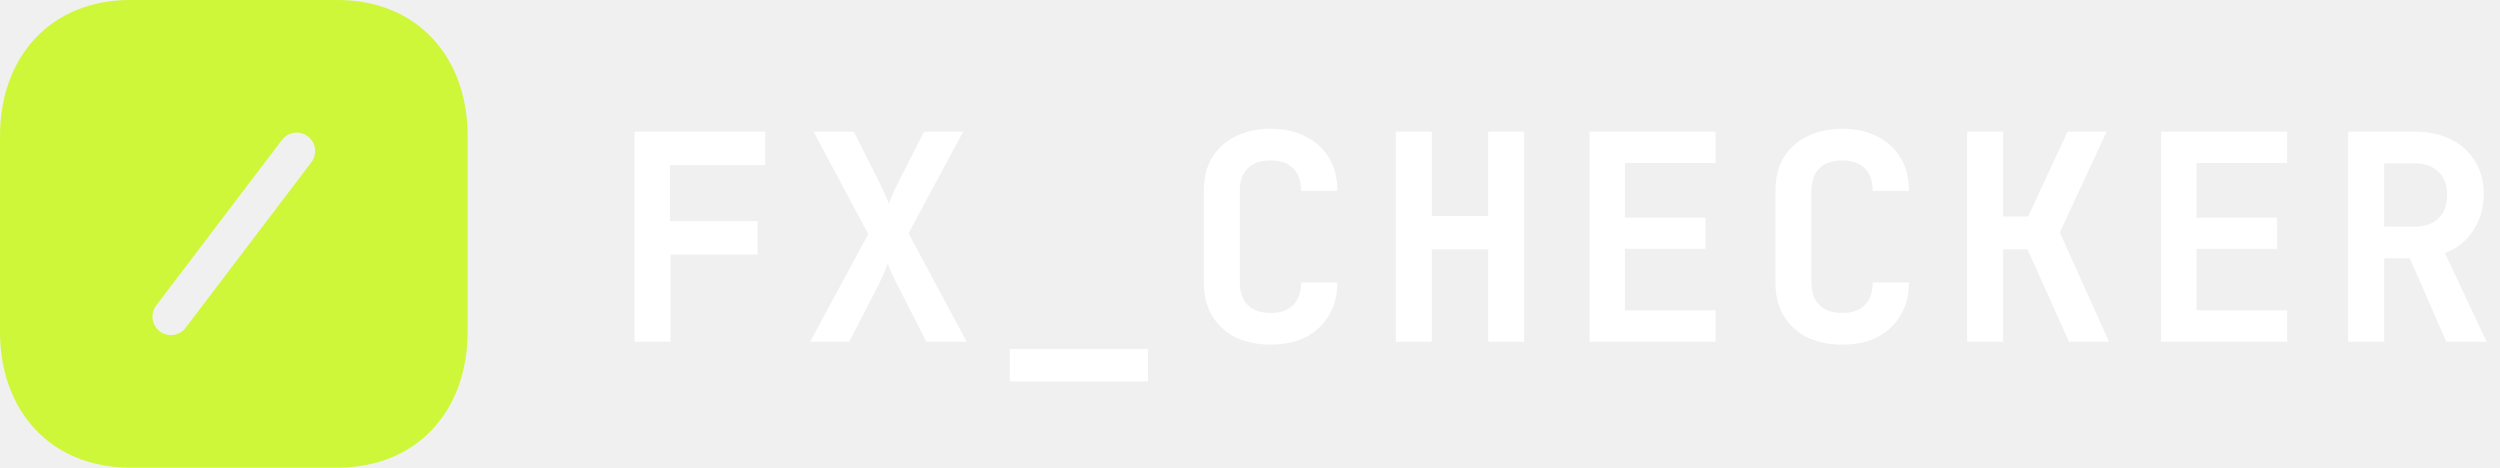
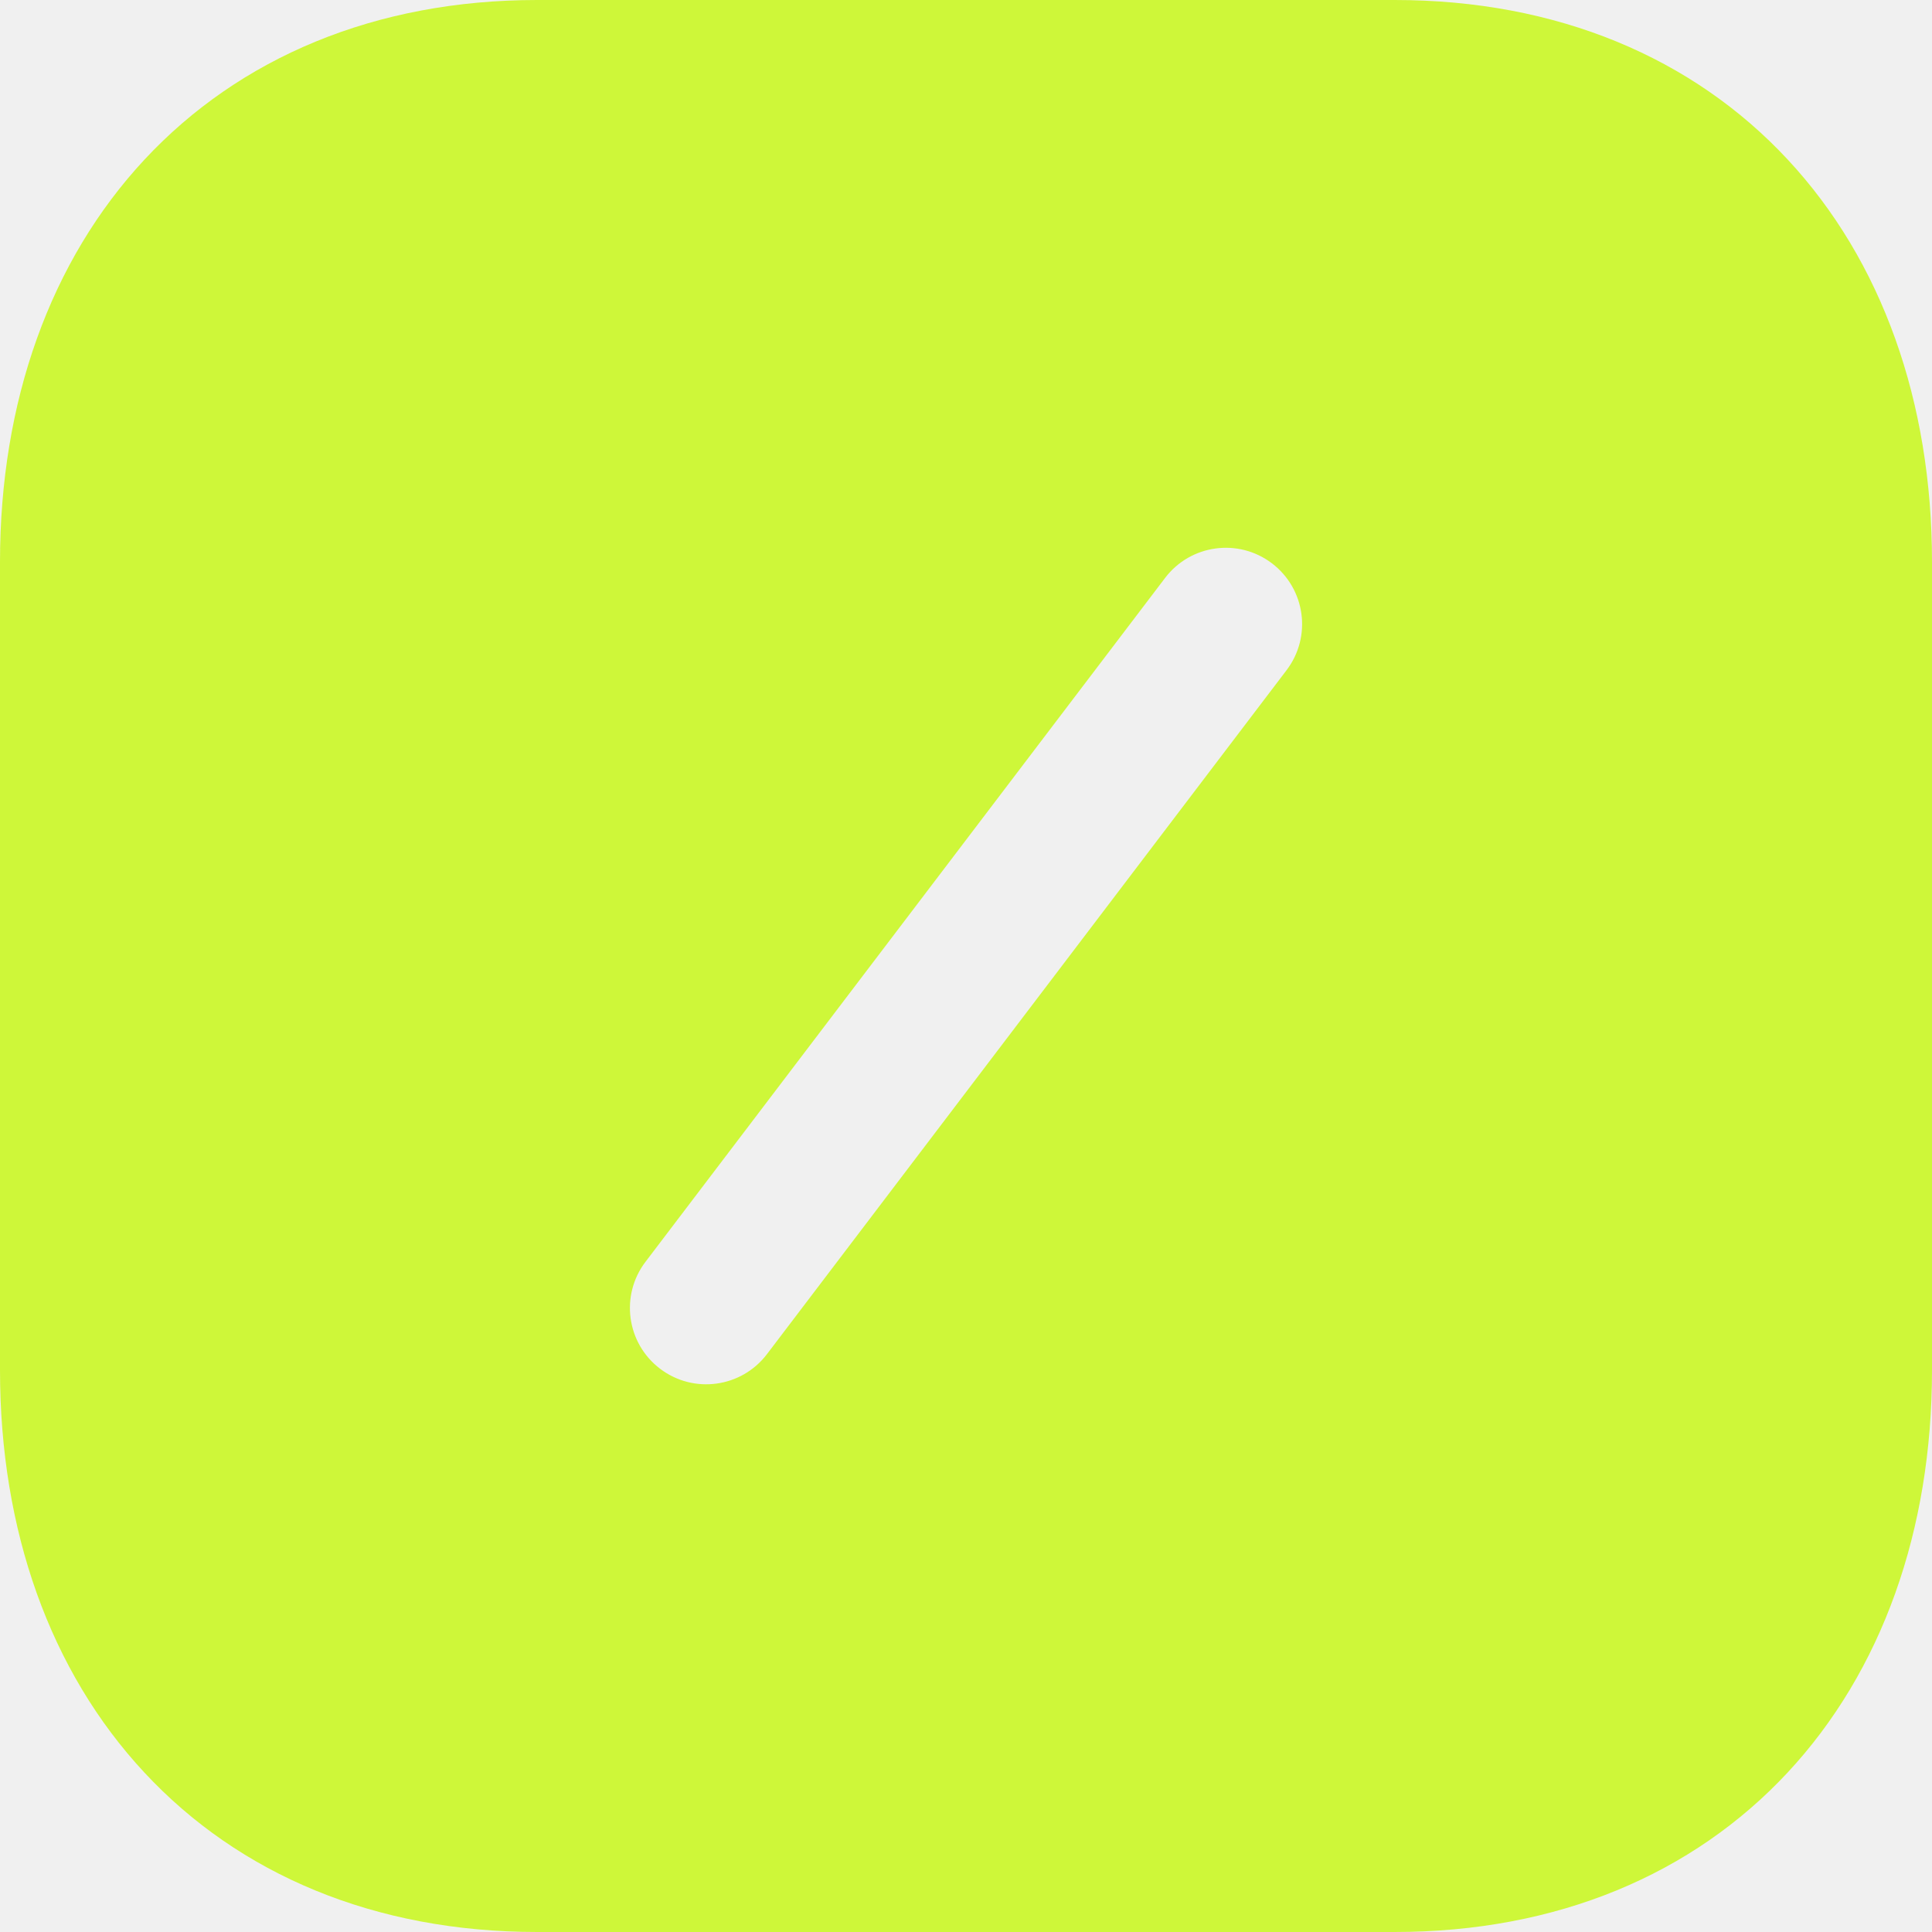
- <svg xmlns="http://www.w3.org/2000/svg" width="139" height="26" fill="none" viewBox="0 0 139 26">
-   <path fill="#cef739" fill-rule="evenodd" d="M1.947 2.145C3.223.777 5.047 0 7.228 0H18.77c2.186 0 4.012.776 5.287 2.146C25.327 3.51 26 5.406 26 7.562v10.876c0 2.156-.673 4.052-1.943 5.416C22.78 25.224 20.956 26 18.769 26H7.23c-2.187 0-4.012-.776-5.286-2.146C.673 22.49 0 20.594 0 18.438V7.562C0 5.405.676 3.51 1.947 2.145M17.314 9.02a1.026 1.026 0 1 0-1.635-1.241l-6.993 9.204a1.026 1.026 0 0 0 1.635 1.242z" clip-rule="evenodd" />
-   <path fill="#fff" d="M35.28 19V7.32h7.264v1.856h-5.296v3.12h4.88v1.856H37.28V19zm9.762 0 3.232-5.984-3.04-5.696h2.24l1.472 2.928q.159.32.288.624.128.288.192.448.047-.16.176-.448.127-.304.288-.624l1.488-2.928h2.176l-3.04 5.648L53.746 19h-2.24l-1.648-3.232a32 32 0 0 1-.304-.624q-.129-.304-.192-.48a11 11 0 0 1-.48 1.104L47.218 19zm11.106 2.208V19.4h7.68v1.808zm14.497-2.048q-1.119 0-1.968-.416a3.2 3.2 0 0 1-1.296-1.2q-.448-.784-.448-1.84v-5.088q0-1.072.448-1.84.465-.768 1.296-1.184.849-.432 1.968-.432 1.136 0 1.952.432.832.416 1.296 1.184t.464 1.84h-2.016q0-.832-.448-1.264-.432-.432-1.248-.432t-1.264.432-.448 1.248v5.104q0 .816.448 1.264.448.432 1.264.432t1.248-.432q.448-.448.448-1.264h2.016q0 1.04-.464 1.824a3.17 3.17 0 0 1-1.296 1.216q-.816.416-1.952.416m6.962-.16V7.32h2v4.688h3.136V7.32h2V19h-2v-5.136h-3.136V19zm10.77 0V7.32h7.008v1.744h-5.04v3.04h4.48v1.728h-4.48v3.424h5.04V19zm14.05.16q-1.12 0-1.968-.416a3.2 3.2 0 0 1-1.297-1.2q-.447-.784-.448-1.84v-5.088q0-1.072.448-1.84.465-.768 1.297-1.184.847-.432 1.968-.432 1.136 0 1.952.432.831.416 1.296 1.184.464.768.464 1.84h-2.016q0-.832-.448-1.264-.432-.432-1.248-.432t-1.264.432-.448 1.248v5.104q0 .816.448 1.264.448.432 1.264.432t1.248-.432q.447-.448.448-1.264h2.016q0 1.04-.464 1.824-.465.784-1.296 1.216-.816.416-1.952.416m6.945-.16V7.32h2v4.72h1.392l2.192-4.72h2.176l-2.608 5.6L117.26 19h-2.224l-2.304-5.136h-1.36V19zm10.786 0V7.32h7.008v1.744h-5.04v3.04h4.48v1.728h-4.48v3.424h5.04V19zm10.402 0V7.32h3.696q1.167 0 2.016.432a3.23 3.23 0 0 1 1.344 1.216q.48.768.48 1.824 0 1.152-.592 2.032a3.13 3.13 0 0 1-1.568 1.248l2.32 4.928h-2.24l-2.032-4.64h-1.424V19zm2-6.4h1.696q.848 0 1.328-.464.48-.465.48-1.28 0-.833-.48-1.296-.48-.48-1.328-.48h-1.696z" />
+ <svg xmlns="http://www.w3.org/2000/svg" width="26" height="26" viewBox="0 0 26 26" fill="none">
+   <path fill-rule="evenodd" clip-rule="evenodd" d="M1.947 2.145C3.223 0.777 5.048 0 7.228 0H18.77C20.956 0 22.782 0.776 24.057 2.146C25.327 3.51 26 5.406 26 7.562V18.438C26 20.594 25.327 22.49 24.057 23.854C22.781 25.224 20.956 26 18.769 26H7.228C5.042 26 3.217 25.224 1.943 23.854C0.673 22.49 0 20.594 0 18.438V7.562C0 5.405 0.676 3.509 1.947 2.145ZM17.314 9.019C17.657 8.568 17.569 7.924 17.117 7.581C16.666 7.238 16.022 7.326 15.679 7.778L8.686 16.982C8.344 17.433 8.431 18.077 8.883 18.42C9.334 18.763 9.978 18.675 10.321 18.224L17.314 9.019Z" fill="#CEF739" />
</svg>
